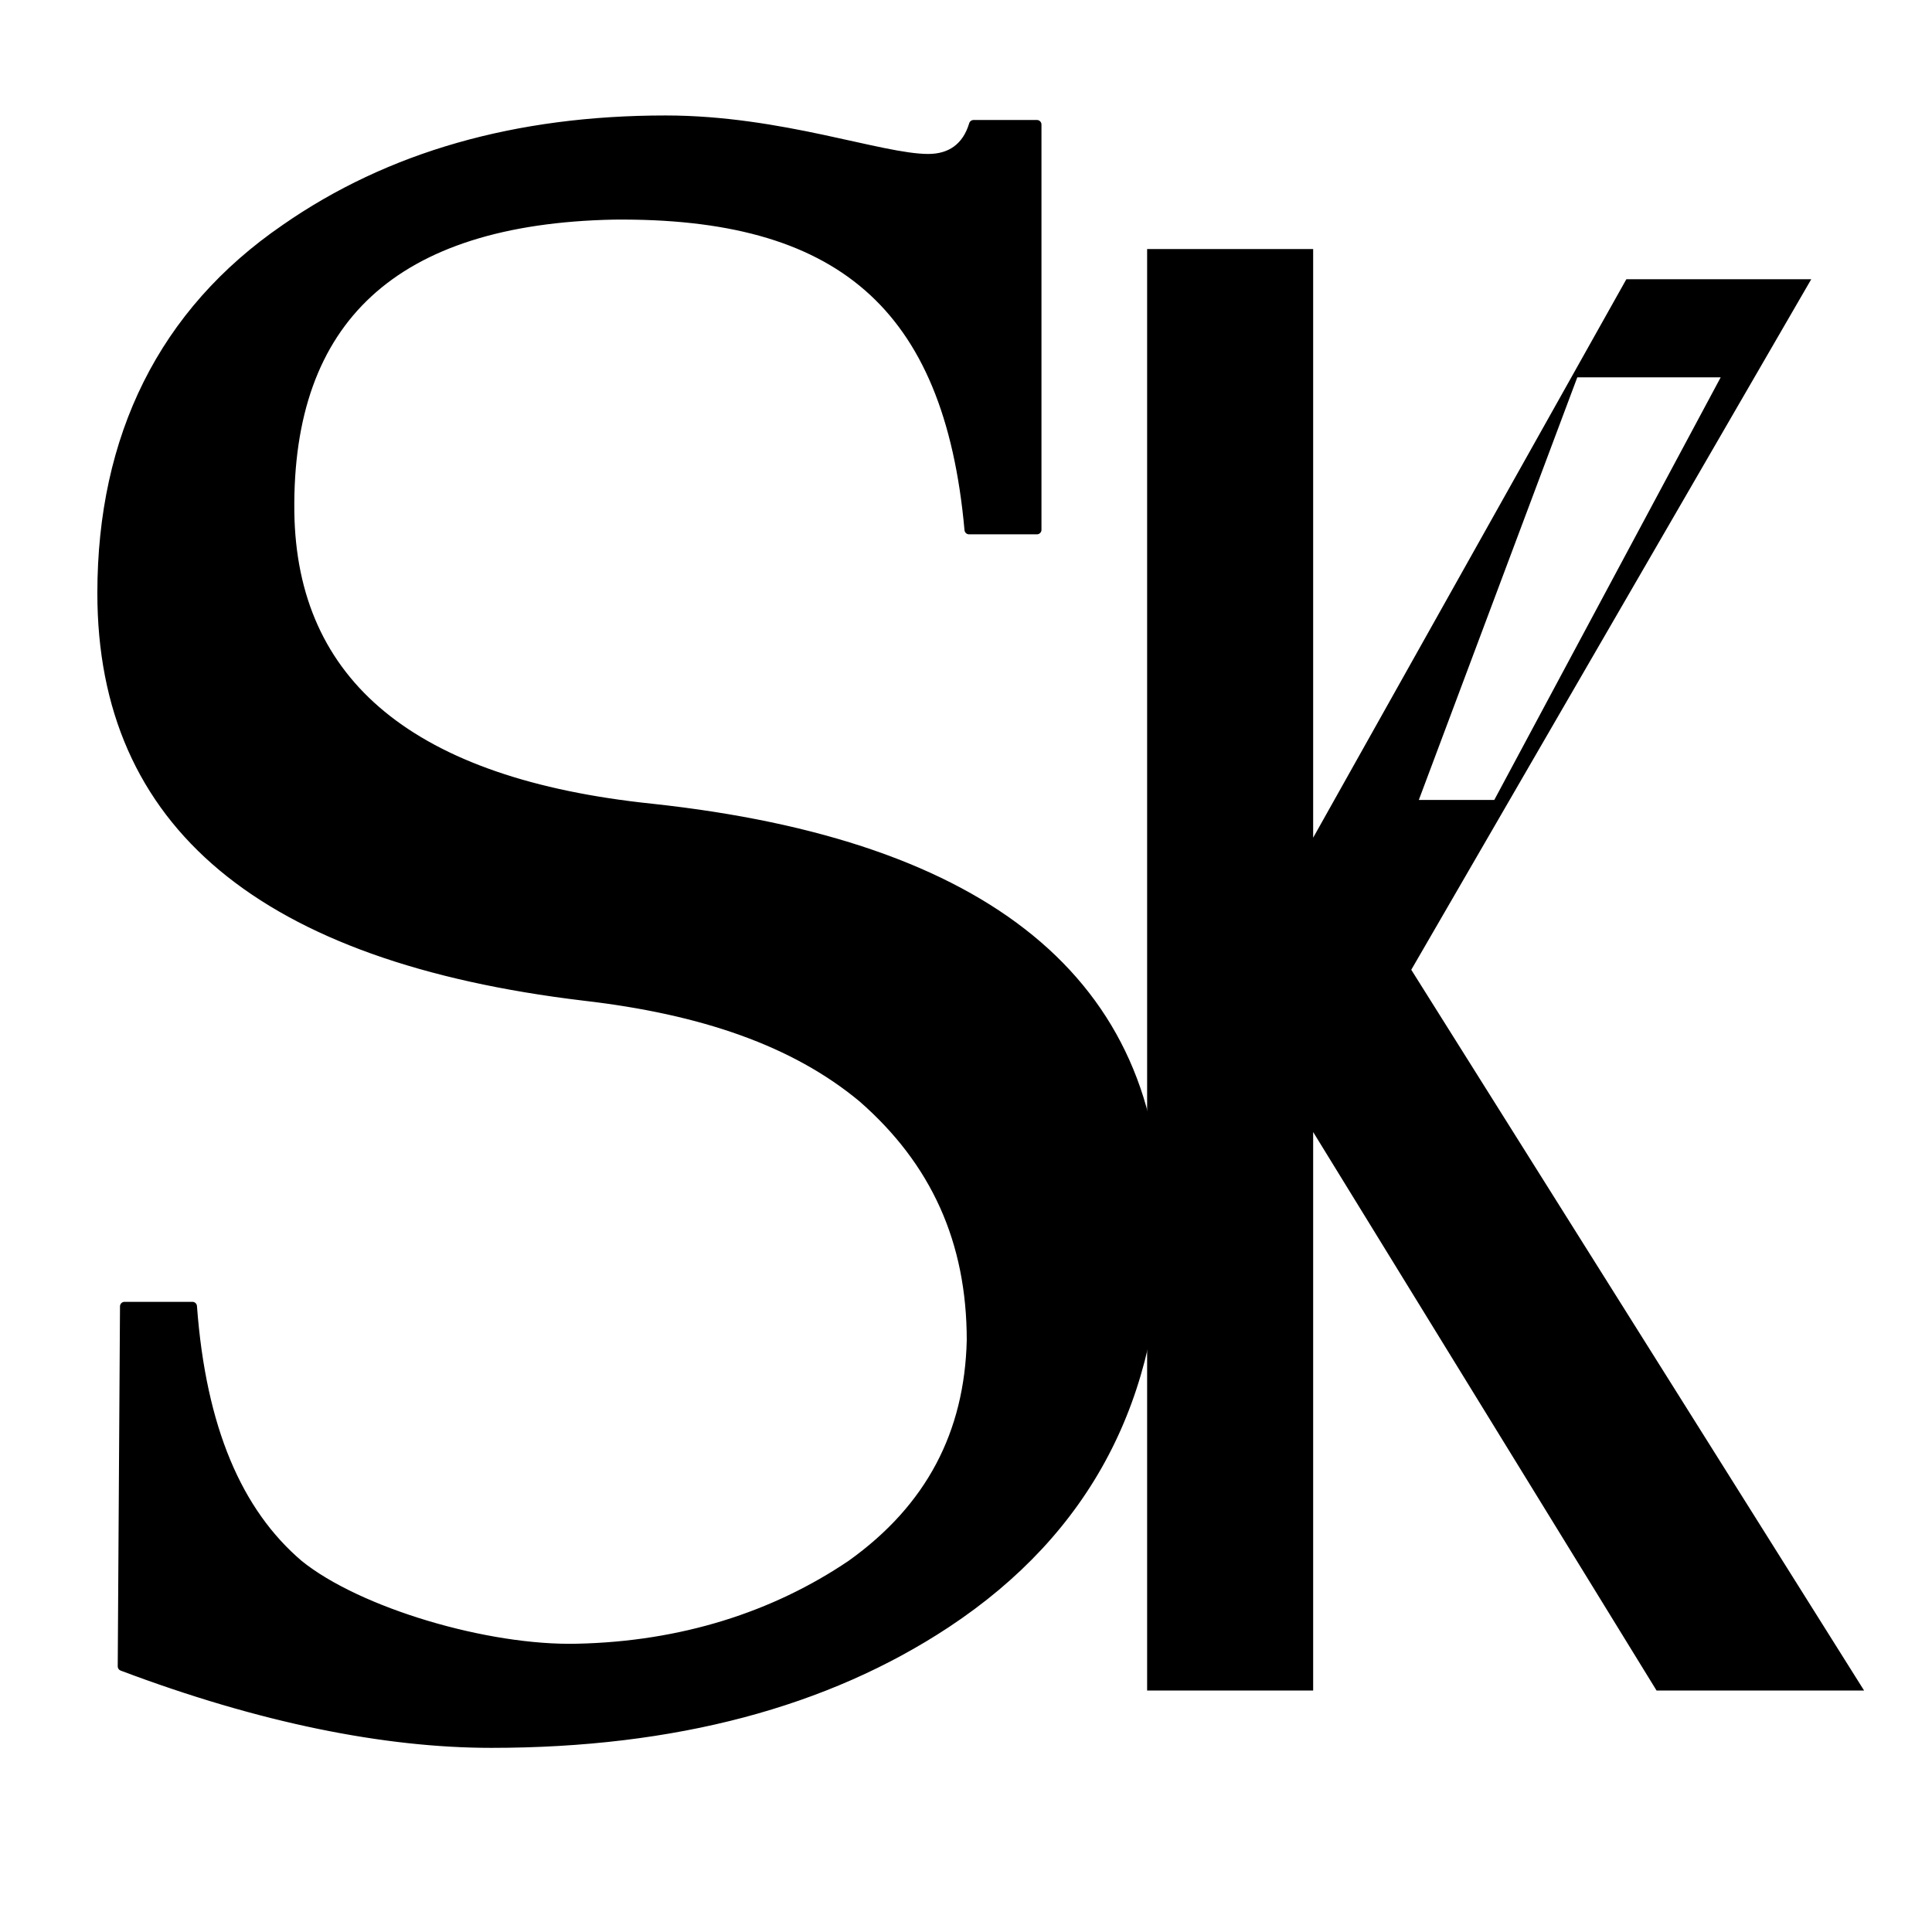
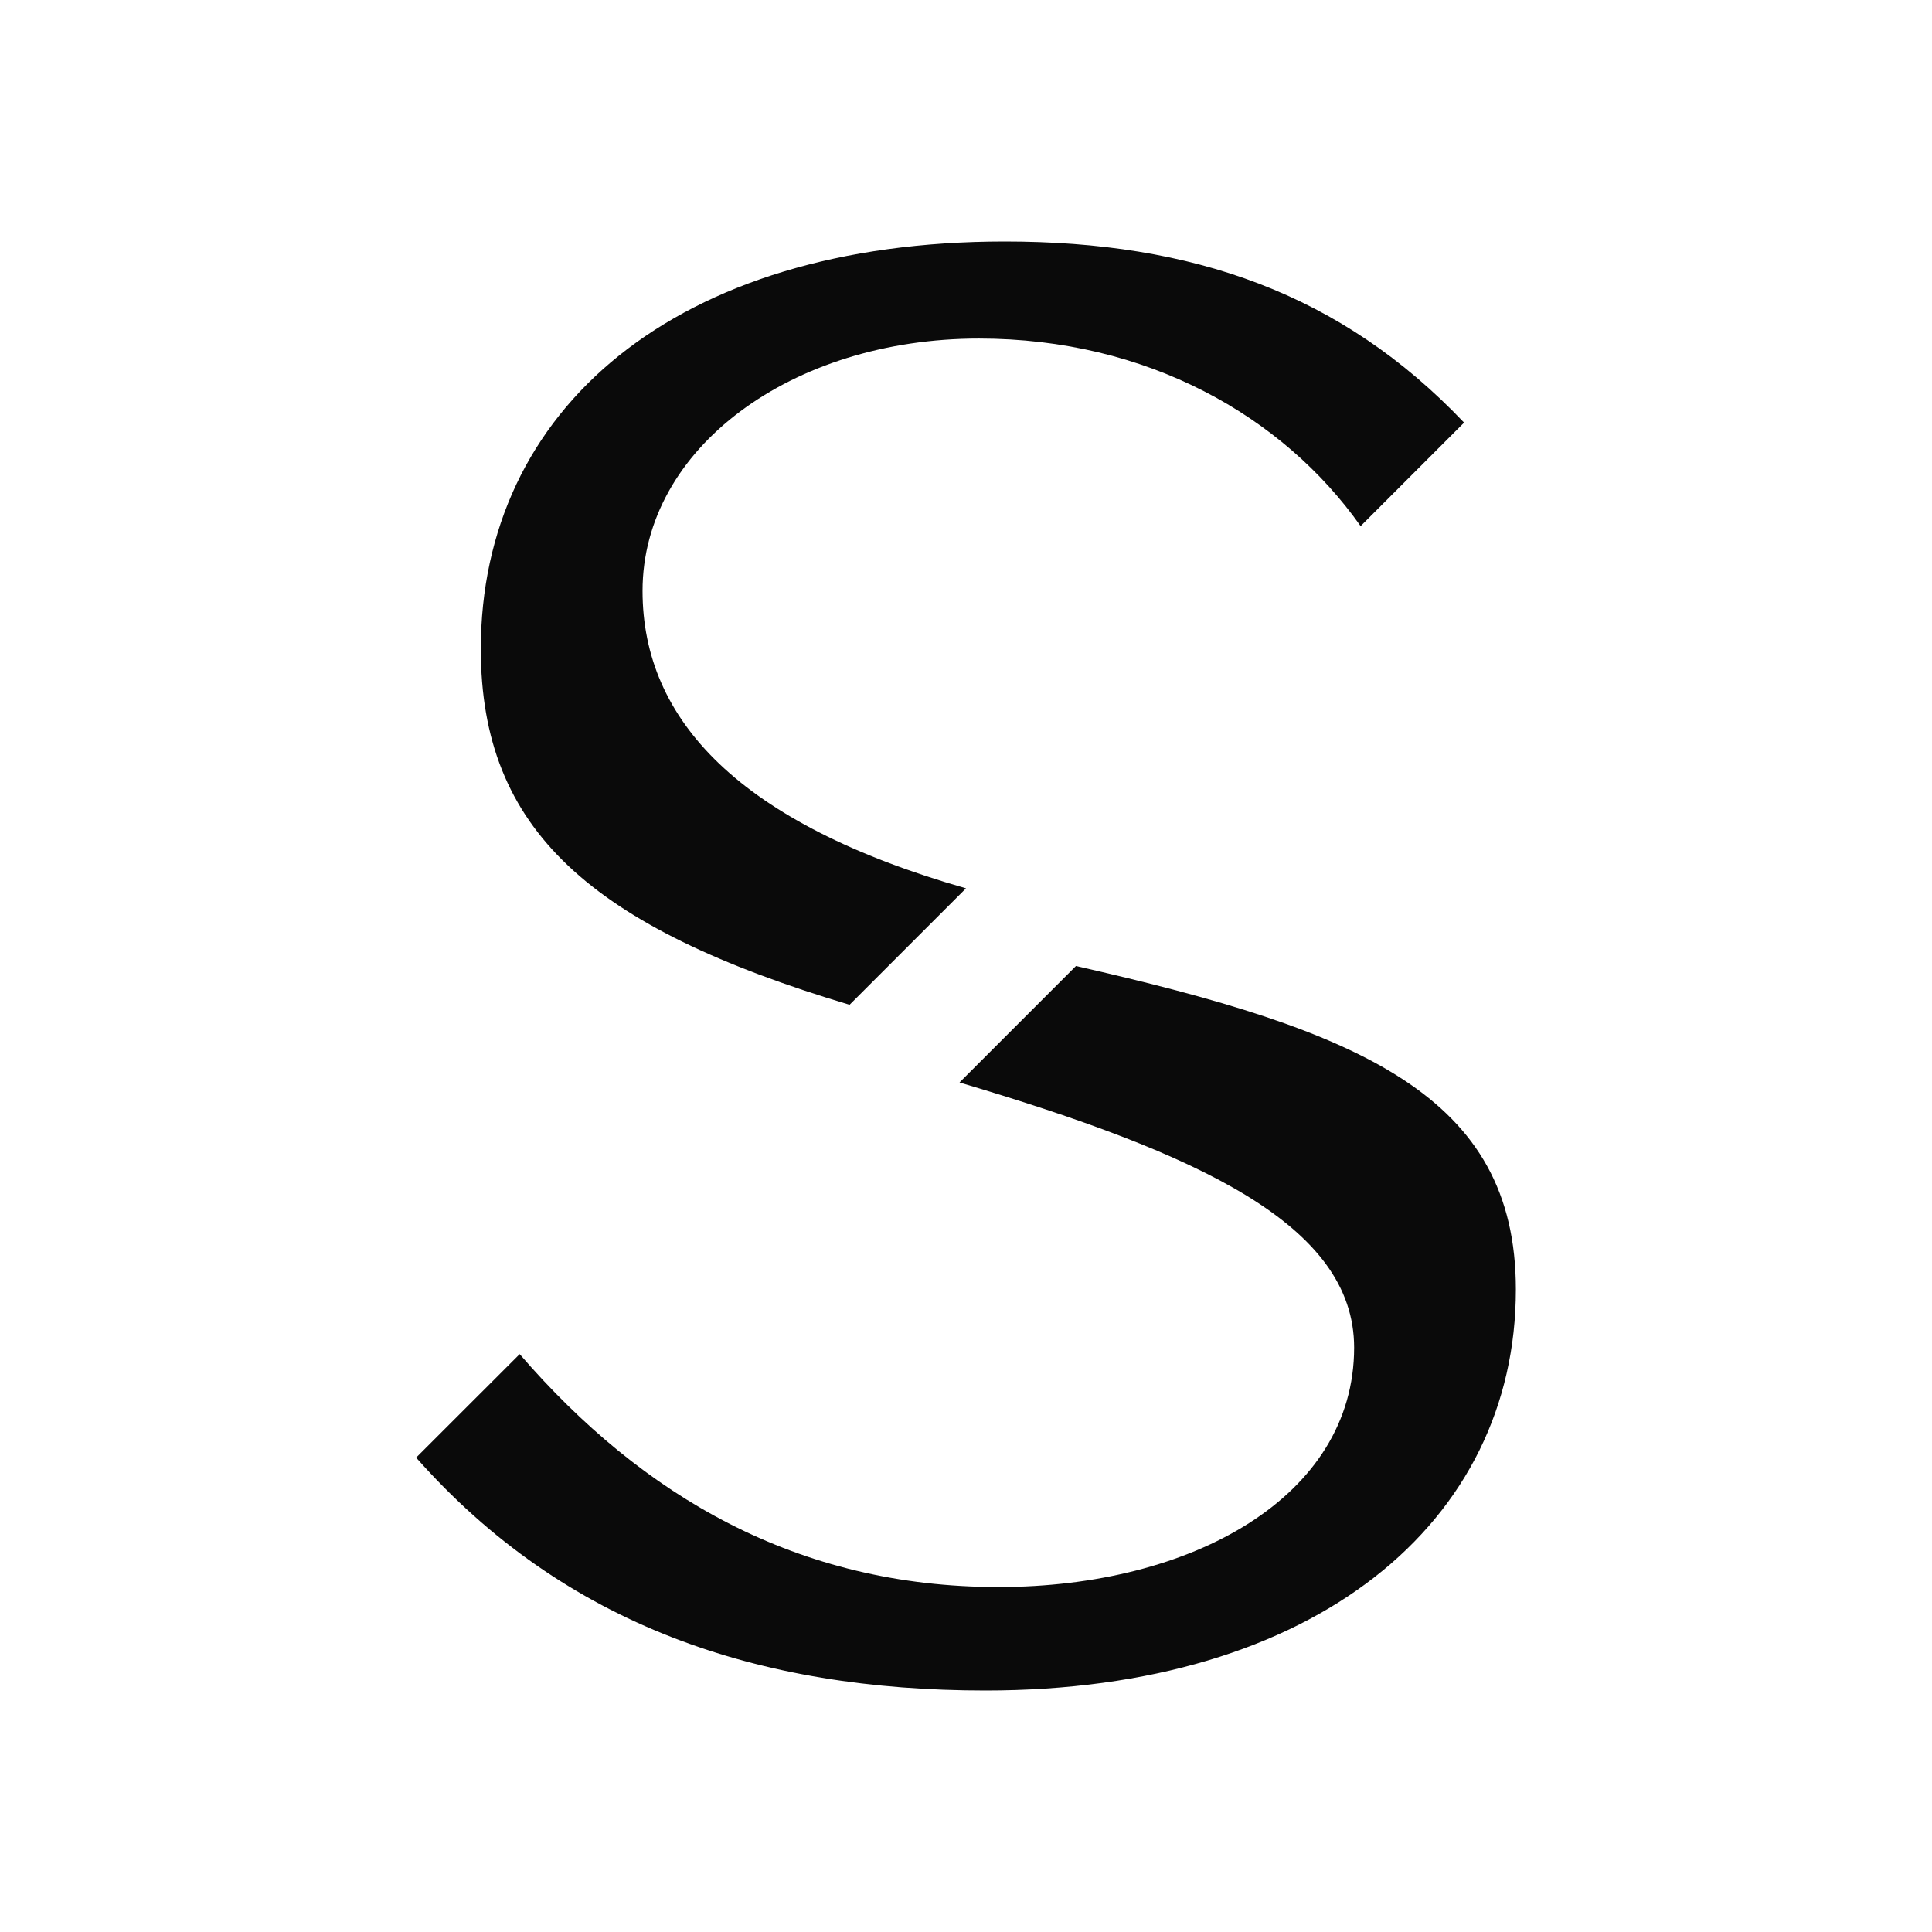
- <svg xmlns="http://www.w3.org/2000/svg" width="512" height="512" viewBox="0 0 512 512" fill="none">
-   <path fill="currentColor" stroke="currentColor" stroke-width="4" stroke-linejoin="round" d="M491 220C491 326 416 387 268 403C162 414 109 458 108 534C107 619 154 663 251 665C350 666 399 626 408 526H438V705H410C407 695 400 690 390 690C369 690 325 707 274 707C208 707 152 691 106 659C52 622 25 567 25 498C25 396 96 337 238 320C290 314 331 300 361 275C393 247 409 212 409 168C408 127 391 94 356 69C322 46 281 33 235 32C195 31 138 48 112 69C85 92 69 129 65 183H35L34 24C95 1 150 -10 197 -10C278 -10 345 8 398 43C460 84 491 143 491 220Z" transform="translate(12 456) scale(.6 -.6)" />
-   <path fill="currentColor" fill-rule="evenodd" clip-rule="evenodd" d="M304 66H348V222L431 74H480L374 257L494 448H439L348 300V448H304V66ZM418 100H456L396 212H376Z" />
+ <svg xmlns="http://www.w3.org/2000/svg" width="256" height="256" viewBox="0 0 256 256" role="img" aria-label="StyleKit">
+   <path fill="#0A0A0A" d="M194 56C177.71 38.86 158 32 133.14 32C89.43 32 63.71 54.29 63.71 86C63.71 110 78.29 122.86 112.57 133.14L128 117.71C98 109.14 85.14 95.43 85.14 78.29C85.14 59.43 104.86 44.86 129.71 44.86C152 44.86 170 55.14 180.29 69.71L194 56Z" />
+   <path fill="#0A0A0A" d="M142.57 128 127.14 143.43C158.86 152.86 179.43 162.29 179.43 178.57C179.43 198.29 158 210.29 132.29 210.29C105.71 210.29 85.14 198.29 68.86 179.43L55.14 193.14C74.86 215.43 100.57 224 130.57 224C174.29 224 200.86 201.71 200.86 170.86C200.86 145.14 180.29 136.57 142.57 128Z" />
</svg>
